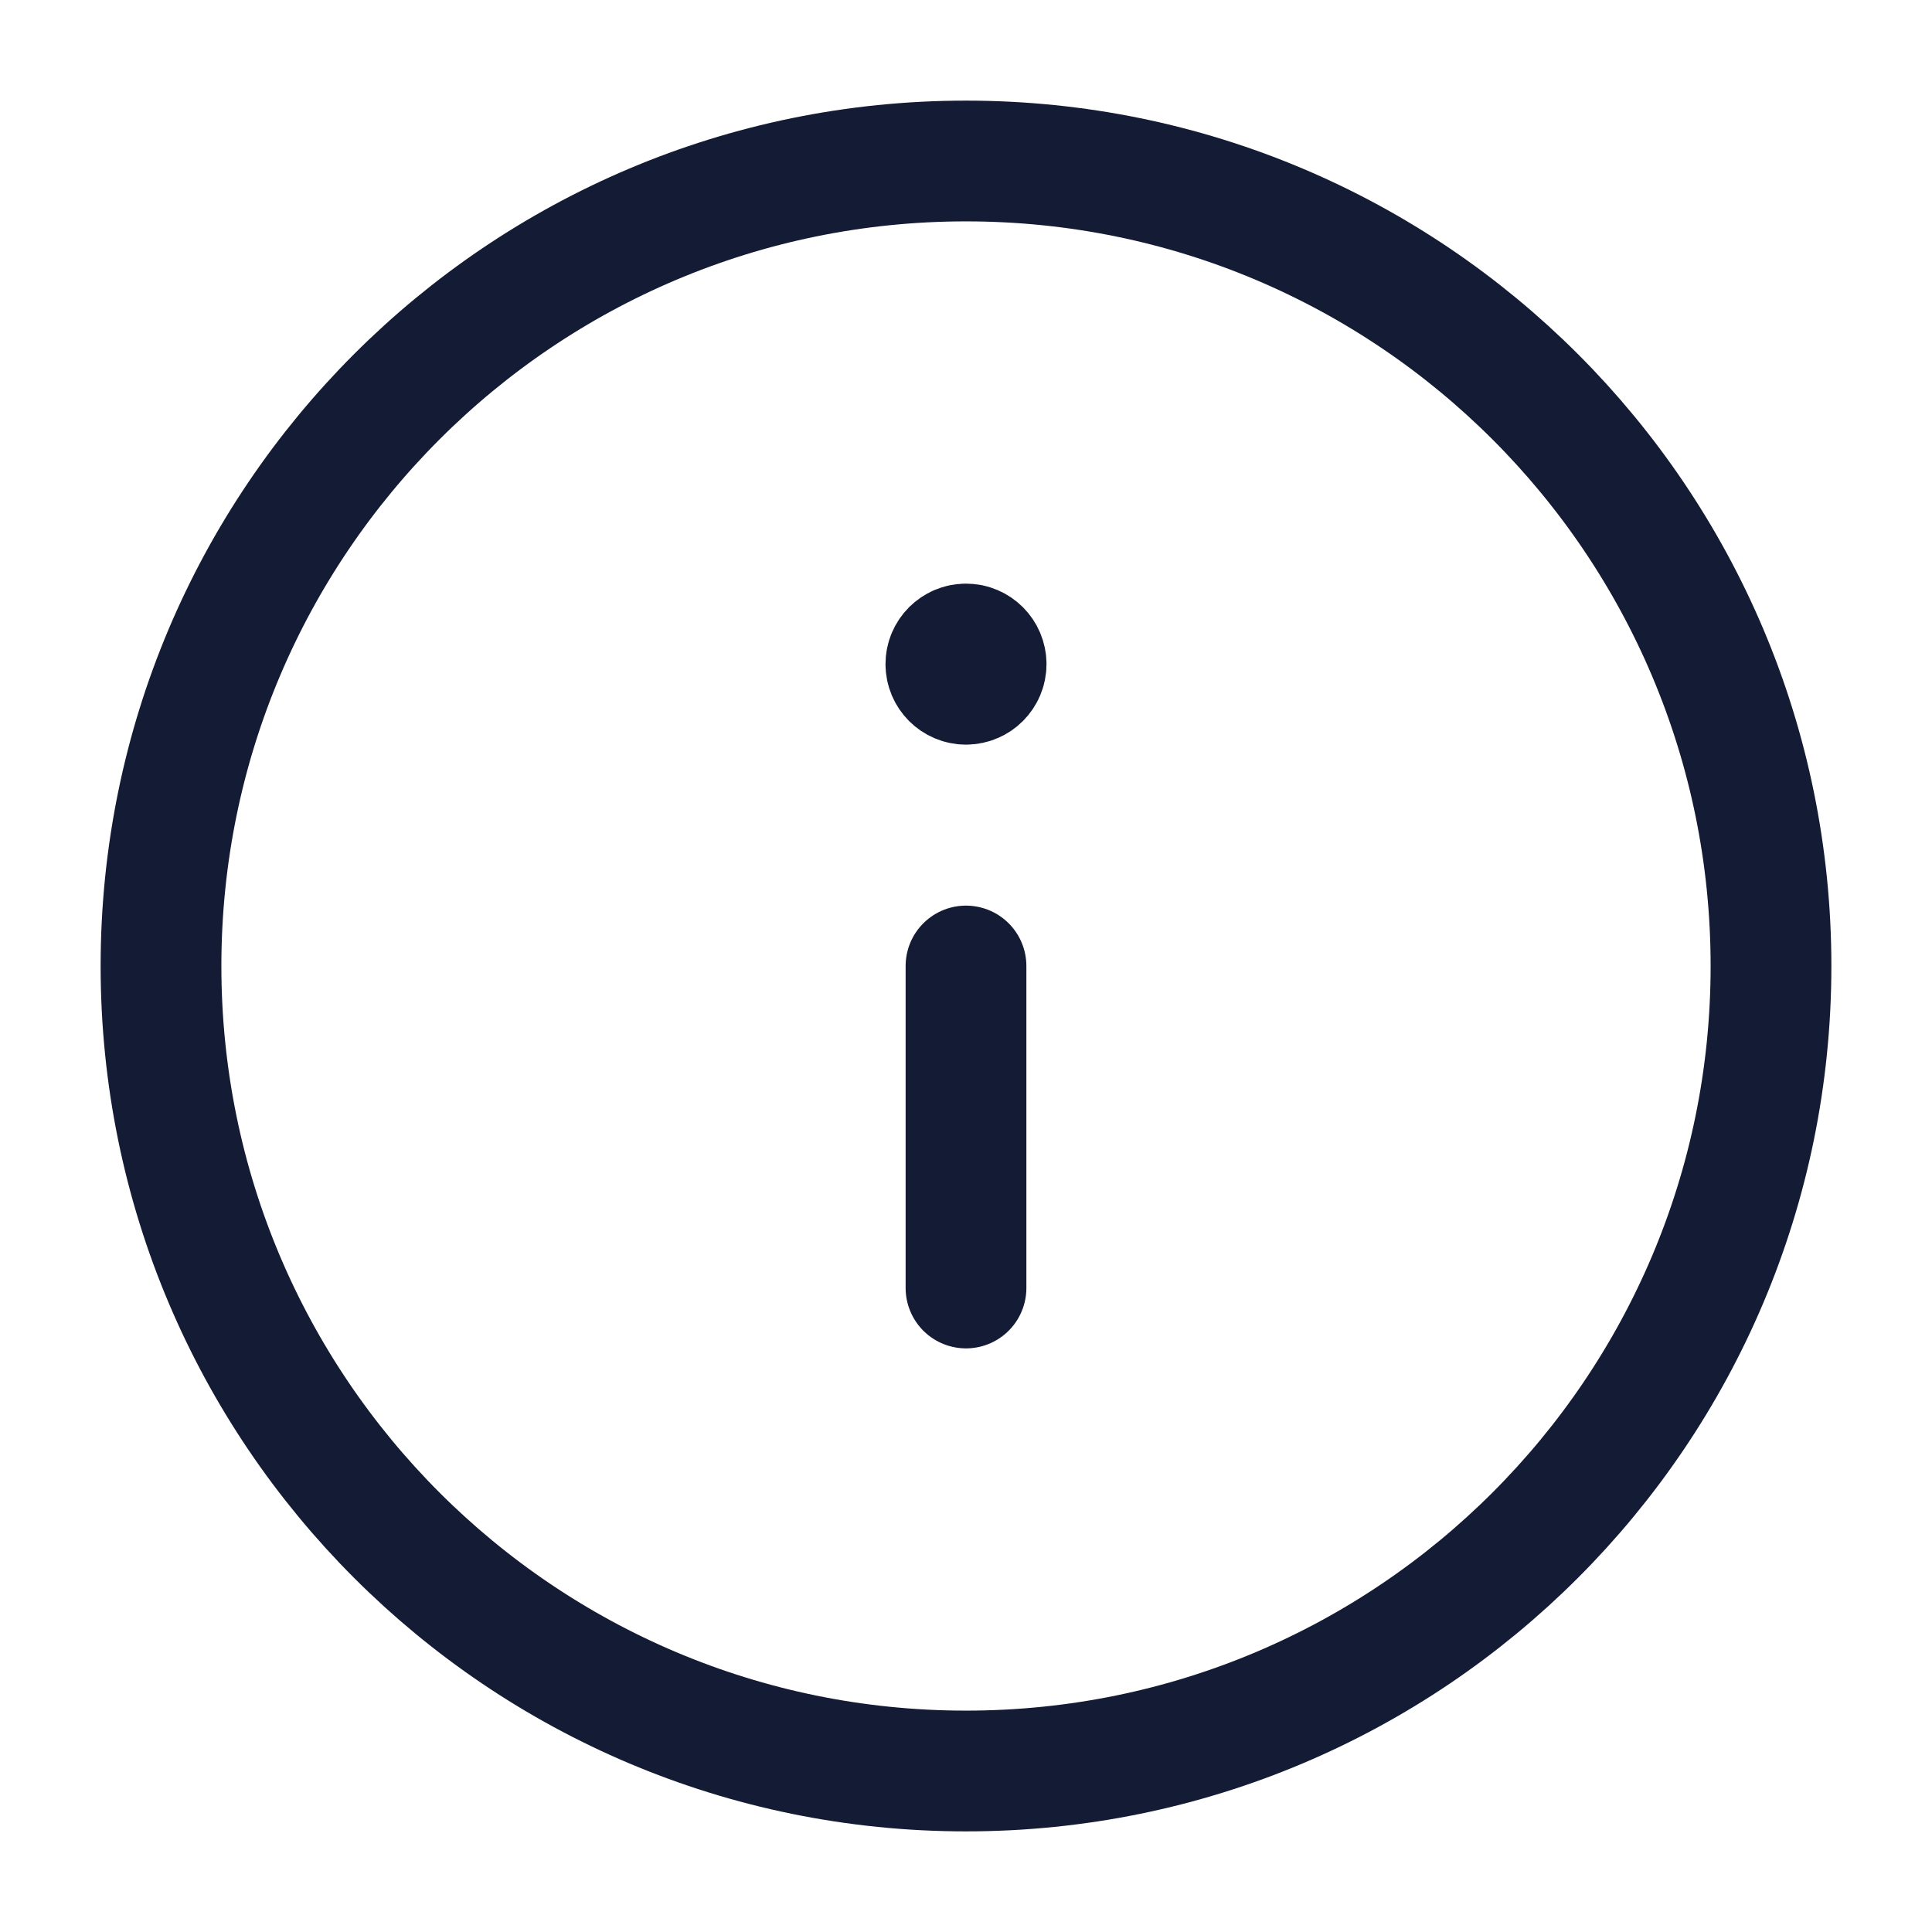
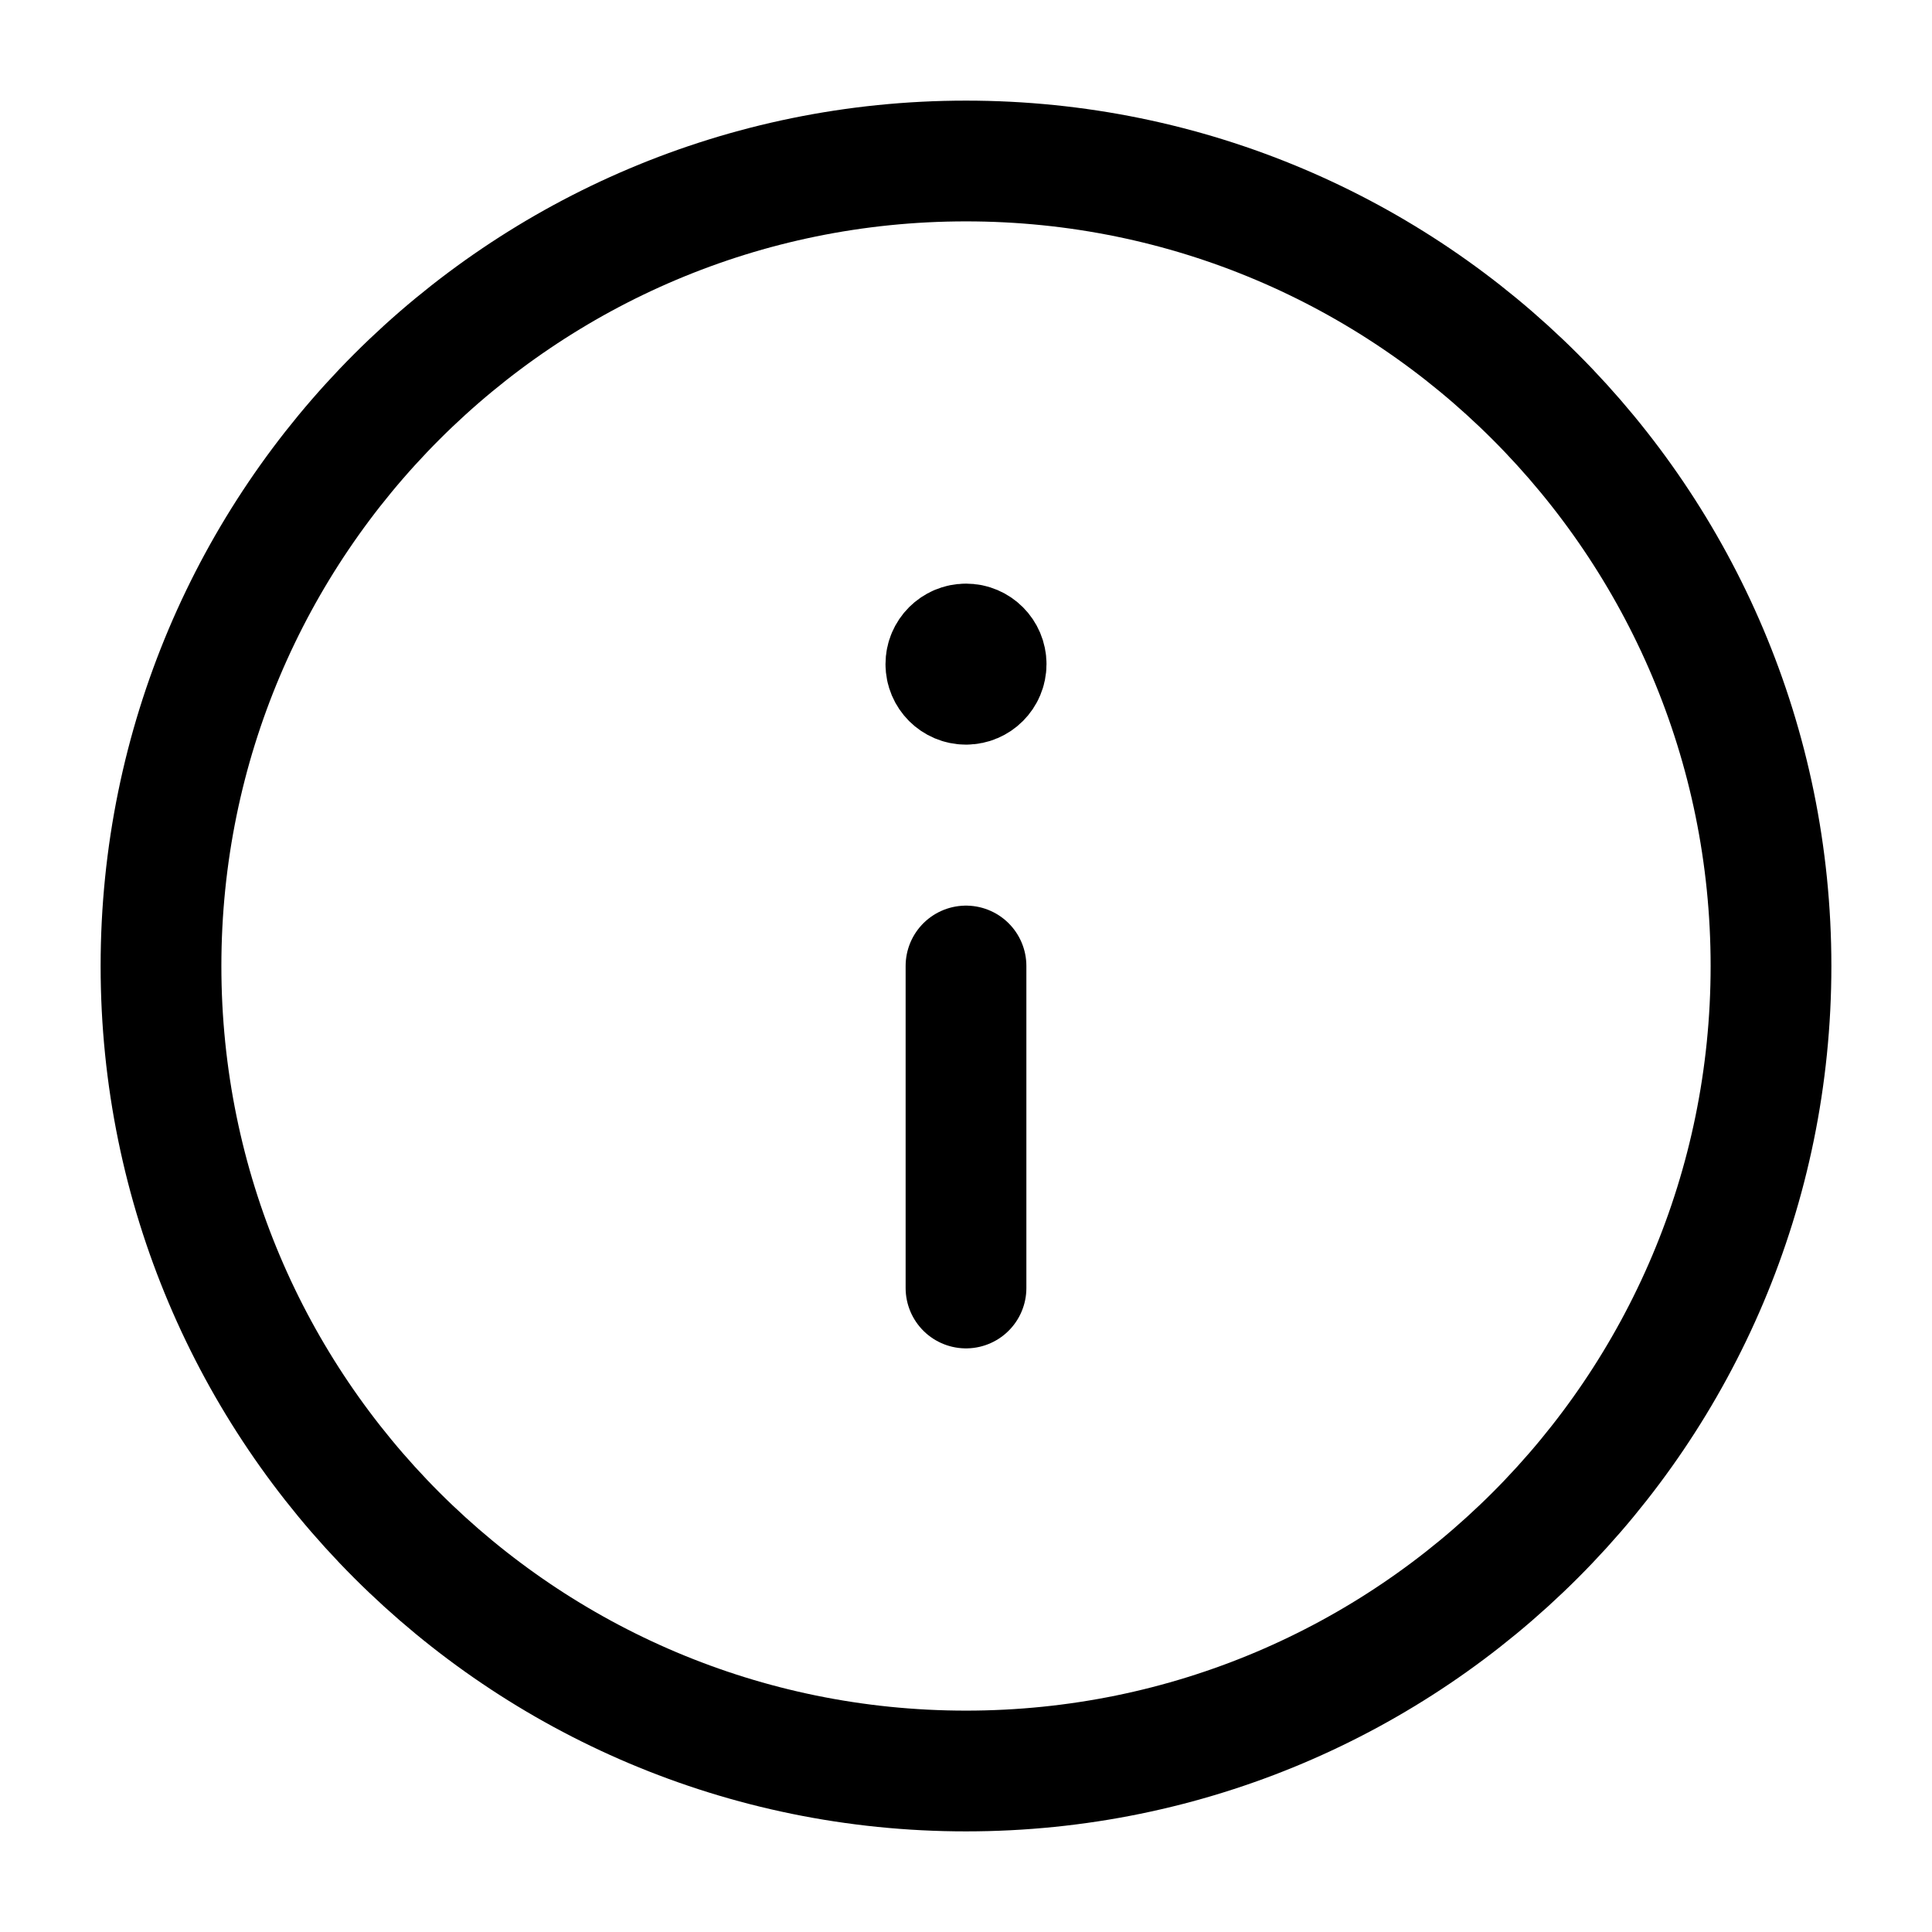
<svg xmlns="http://www.w3.org/2000/svg" width="24" height="24" viewBox="0 0 24 24" fill="none">
-   <circle cx="12" cy="12" r="10" stroke="#141B34" stroke-width="1.5" stroke-linecap="round" stroke-linejoin="round" />
-   <path d="M12 16V12" stroke="#141B34" stroke-width="1.5" stroke-linecap="round" stroke-linejoin="round" />
-   <path d="M12.125 8.25H12M12.25 8.25C12.25 8.112 12.138 8 12 8C11.862 8 11.75 8.112 11.75 8.25C11.75 8.388 11.862 8.5 12 8.5C12.138 8.5 12.25 8.388 12.25 8.25Z" stroke="#141B34" stroke-width="1.5" stroke-linecap="round" stroke-linejoin="round" />
+   <circle cx="12" cy="12" r="10" stroke="currentColor" stroke-width="1.5" stroke-linecap="round" stroke-linejoin="round" />
+   <path d="M12 16V12" stroke="currentColor" stroke-width="1.5" stroke-linecap="round" stroke-linejoin="round" />
+   <path d="M12.125 8.25H12M12.25 8.25C12.25 8.112 12.138 8 12 8C11.862 8 11.75 8.112 11.75 8.25C11.75 8.388 11.862 8.5 12 8.5C12.138 8.5 12.25 8.388 12.25 8.25Z" stroke="currentColor" stroke-width="1.5" stroke-linecap="round" stroke-linejoin="round" />
</svg>
